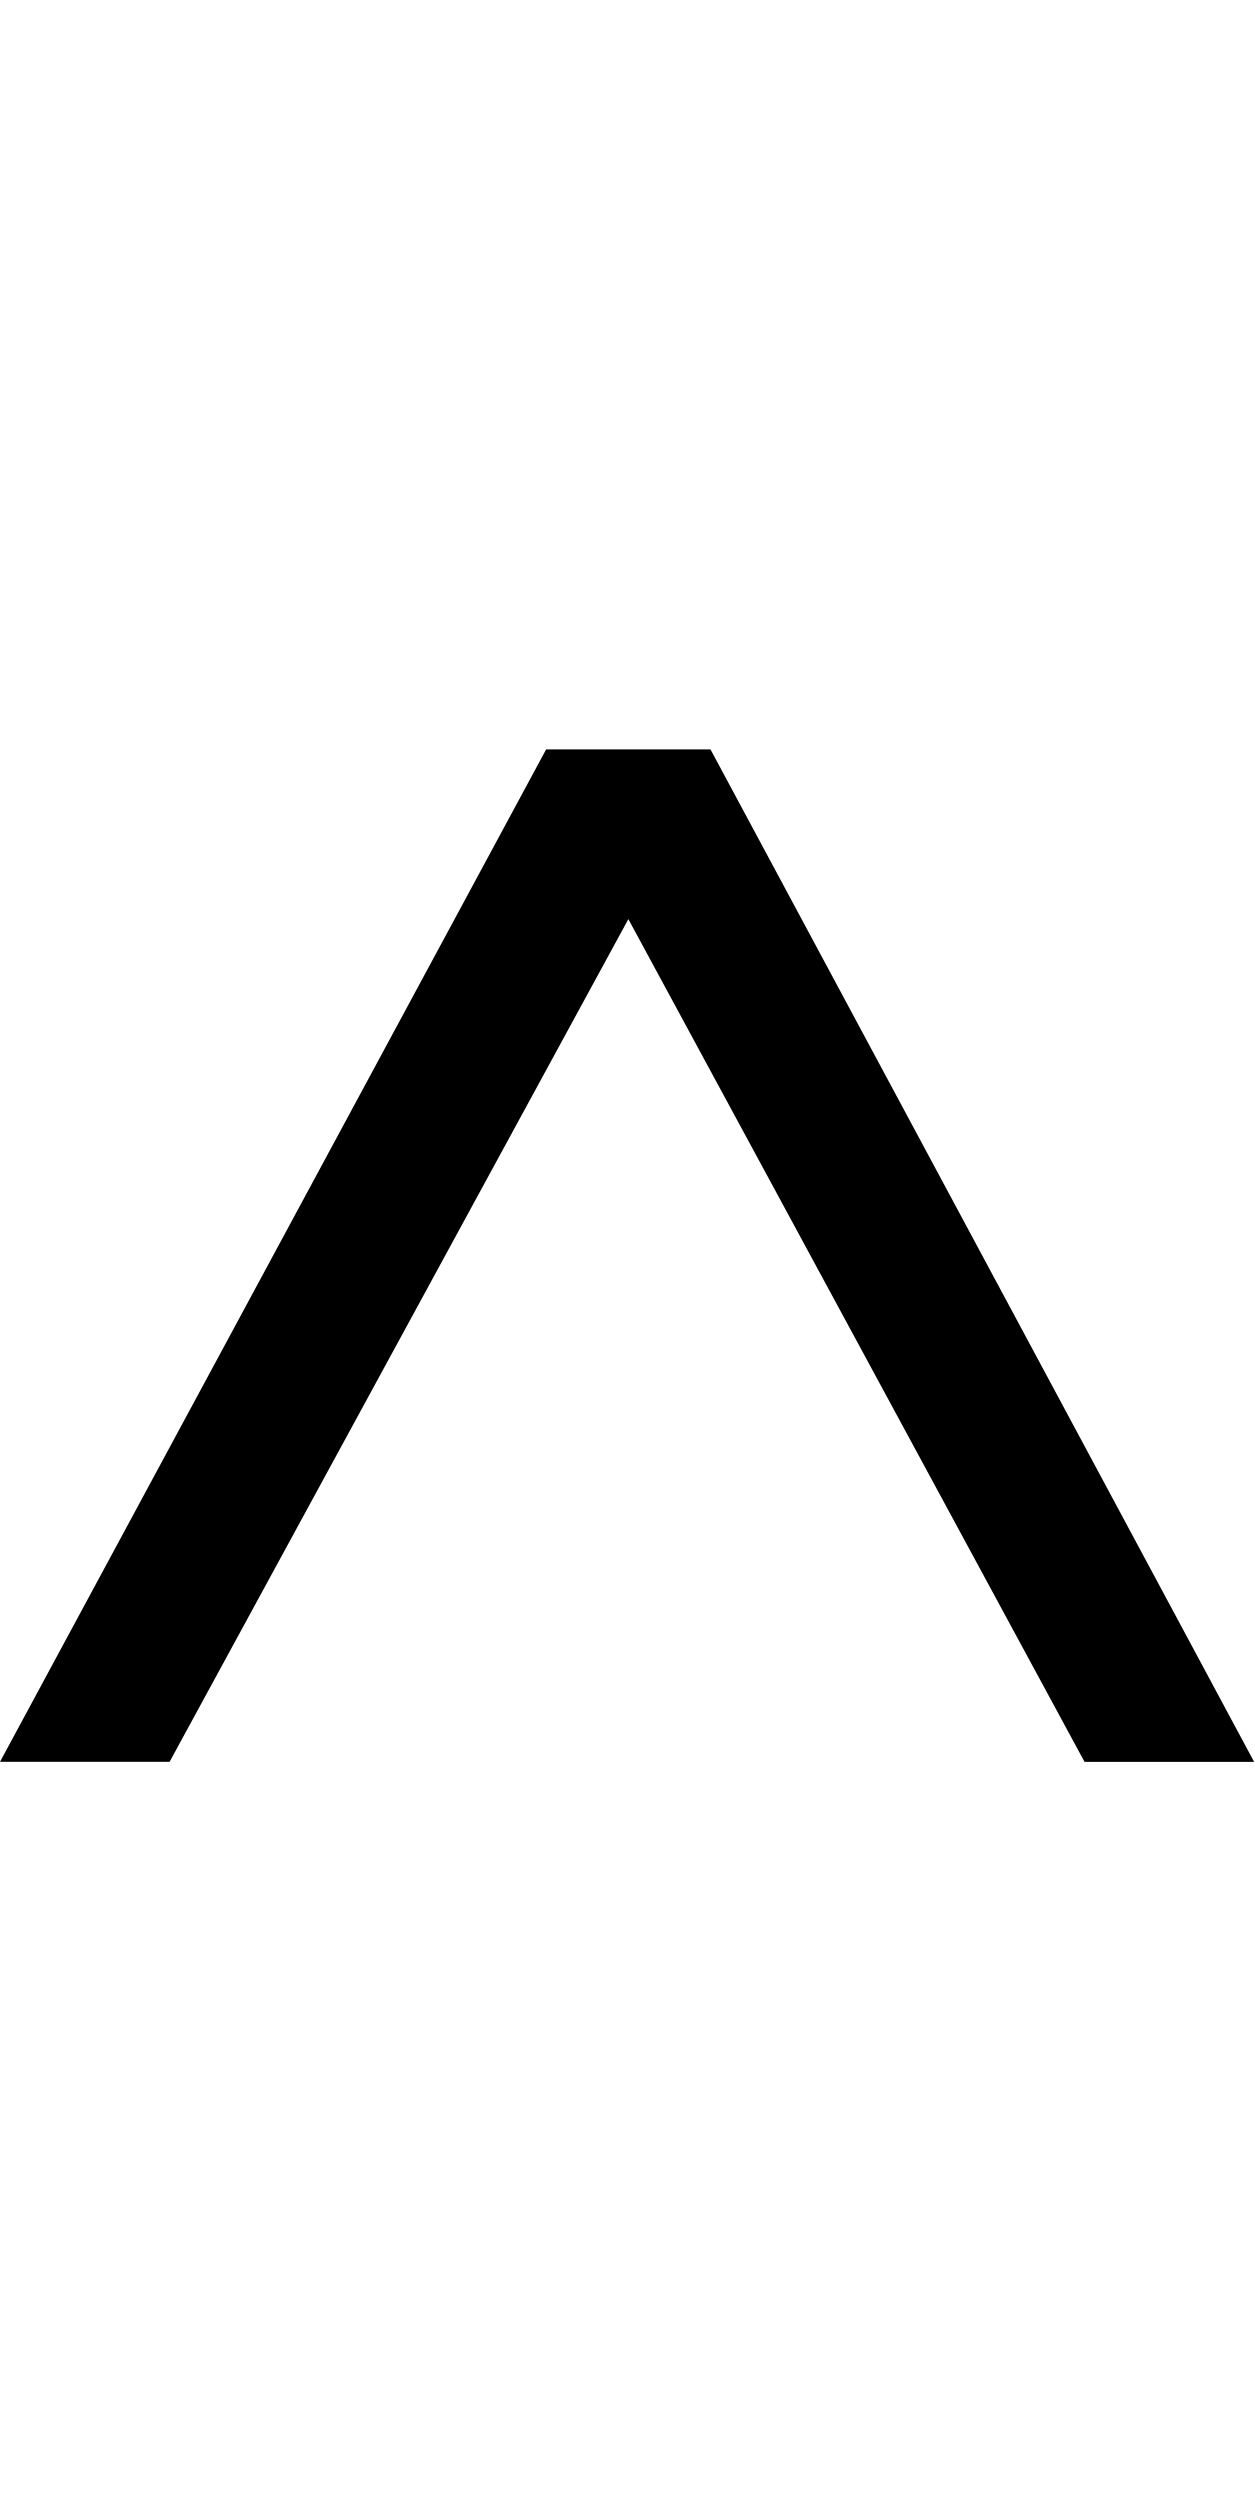
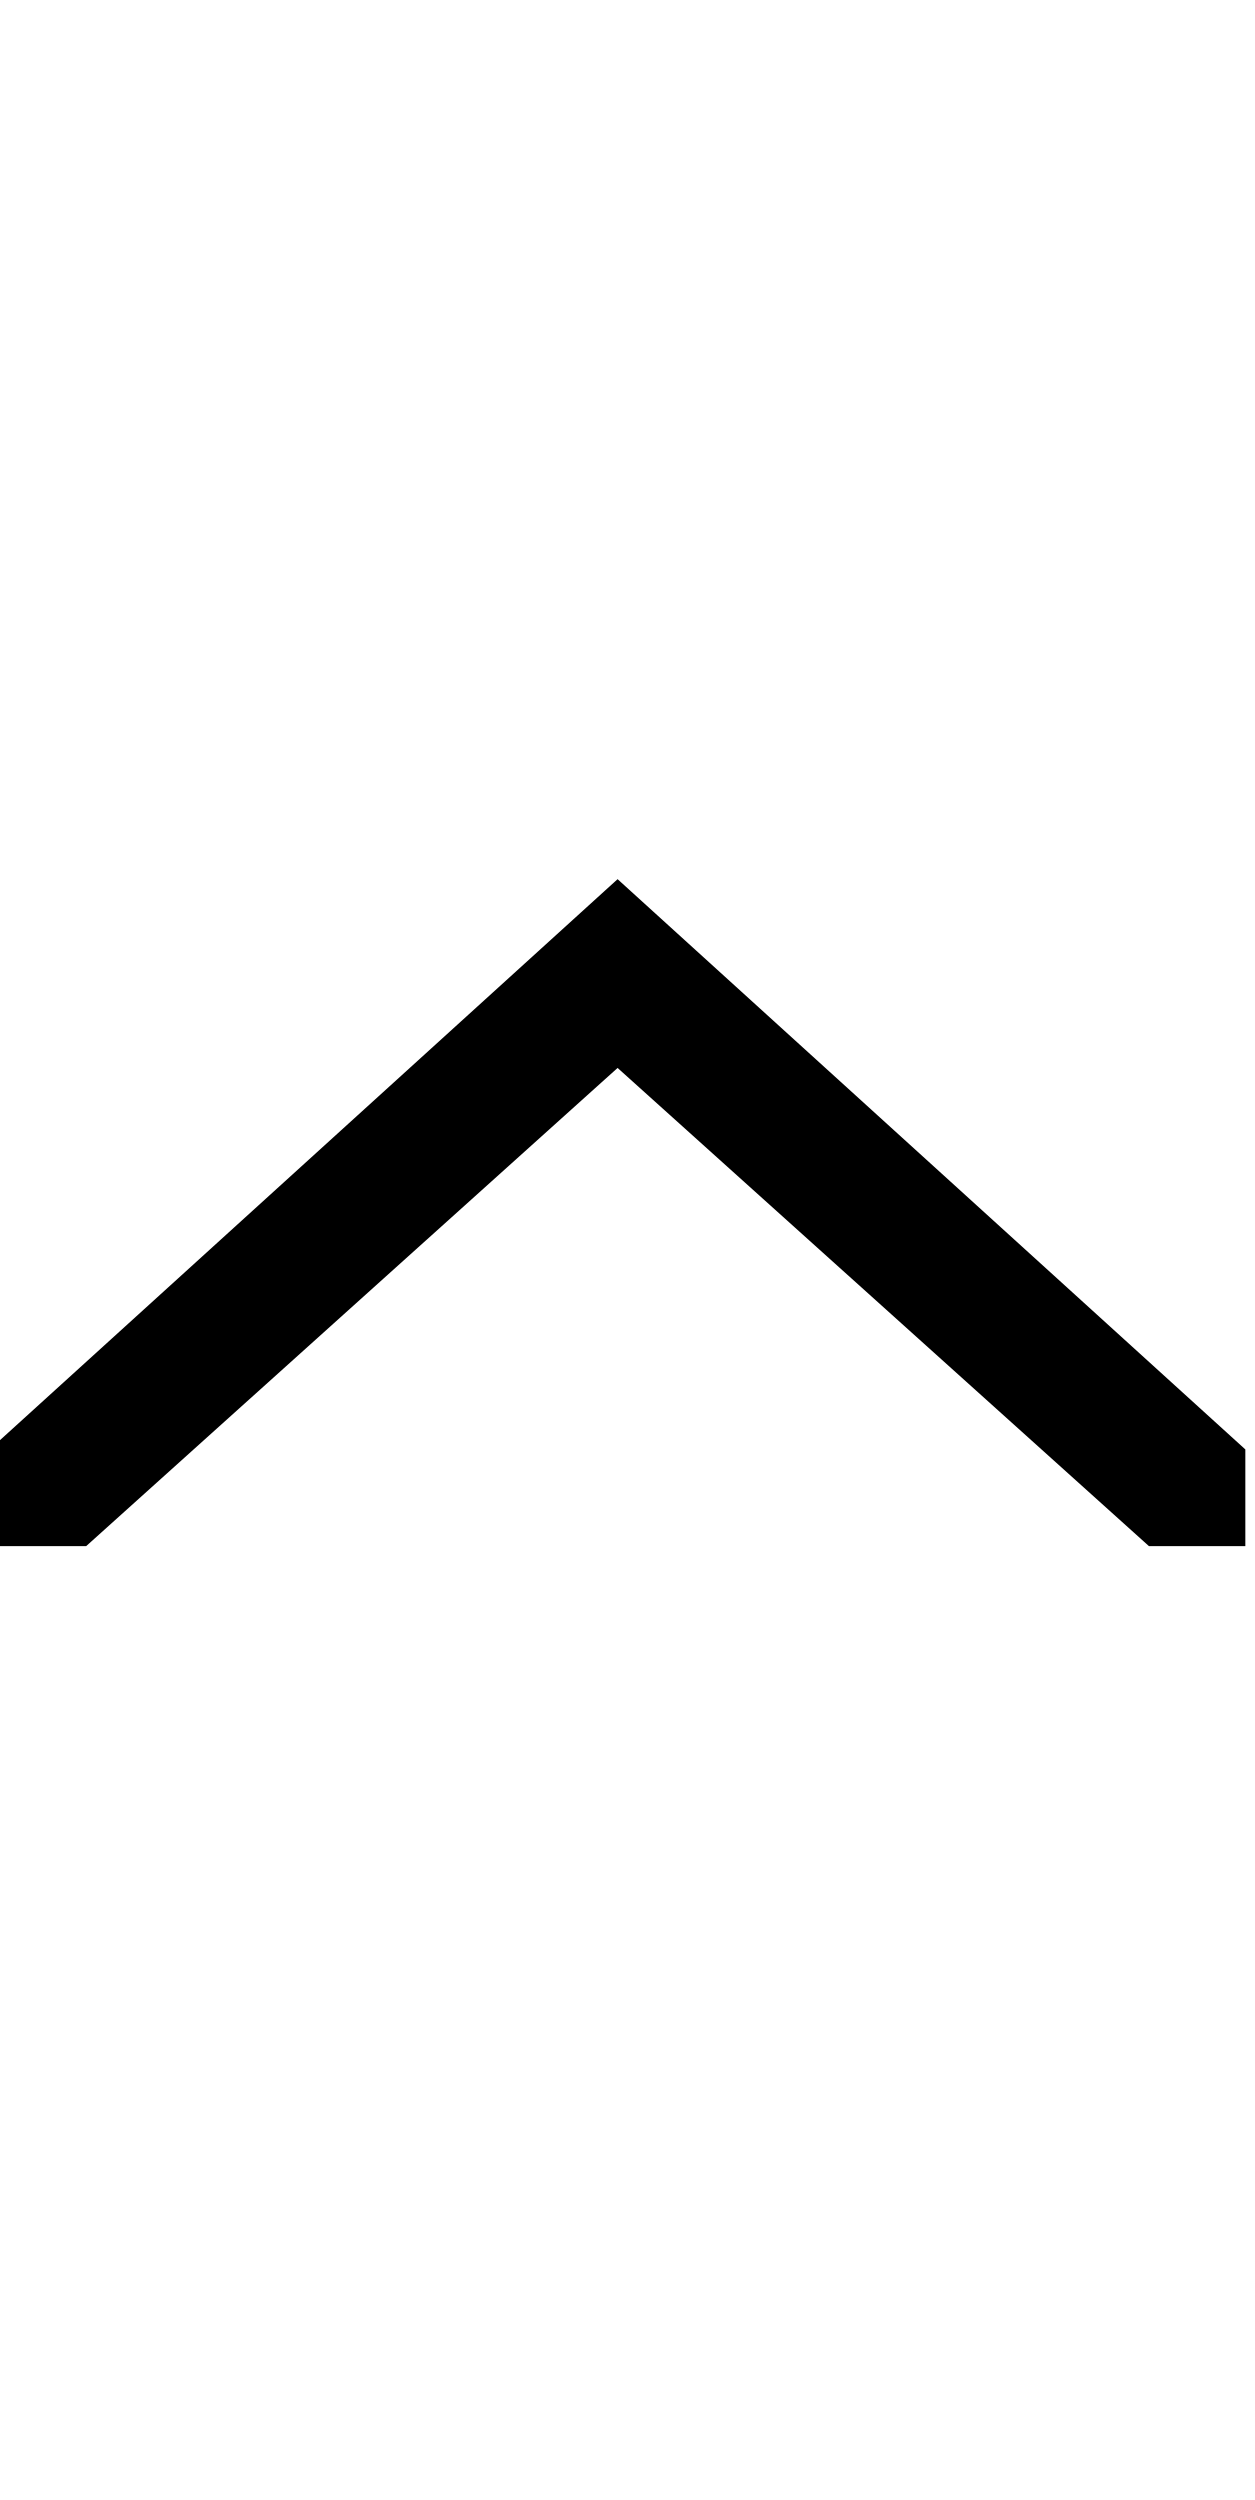
<svg xmlns="http://www.w3.org/2000/svg" version="1.1" baseProfile="tiny" id="Layer_1" x="0px" y="0px" width="16.536px" height="32.963px" viewBox="0 0 16.536 32.963" xml:space="preserve">
-   <path d="M0,23.23L7.201,9.881h2.167l7.168,13.35h-2.236L8.285,12.119L2.236,23.23H0z" />
+   <polygon points="1.136,20.386 8.143,14.081 15.149,20.386 16.42,20.386 16.42,19.111   8.143,11.592 -0.135,19.111 -0.135,20.386 " />
</svg>
